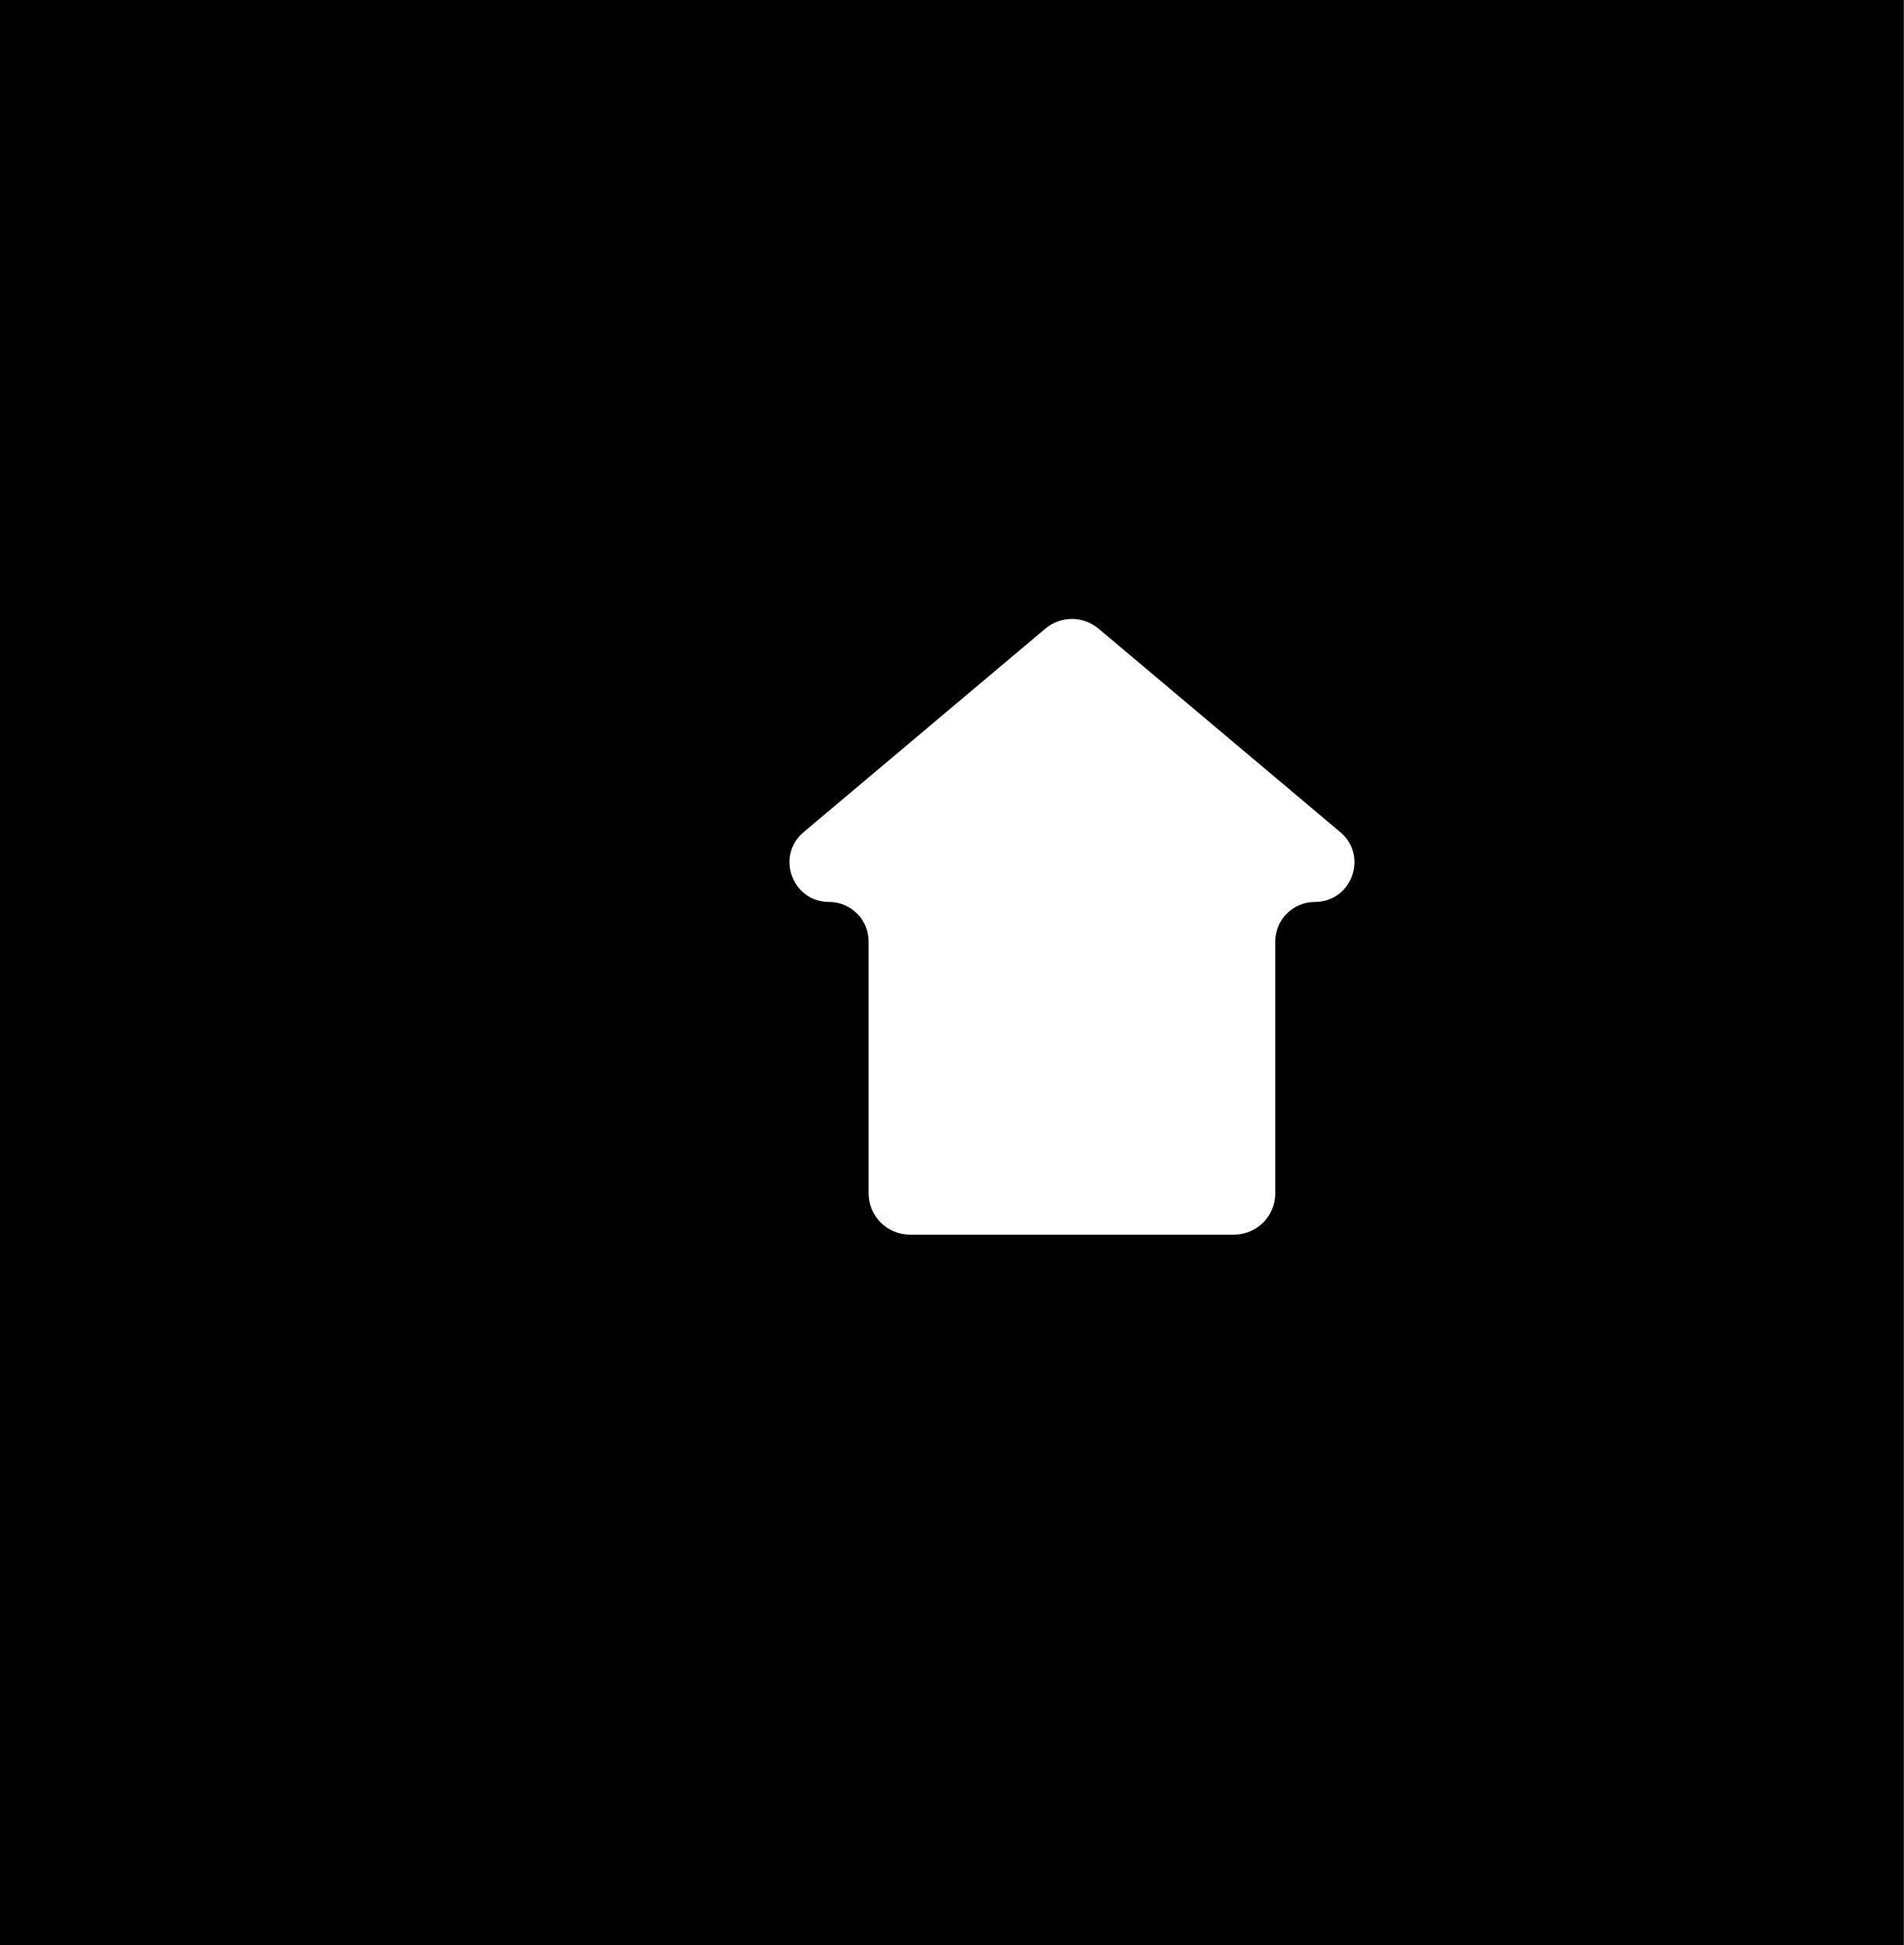
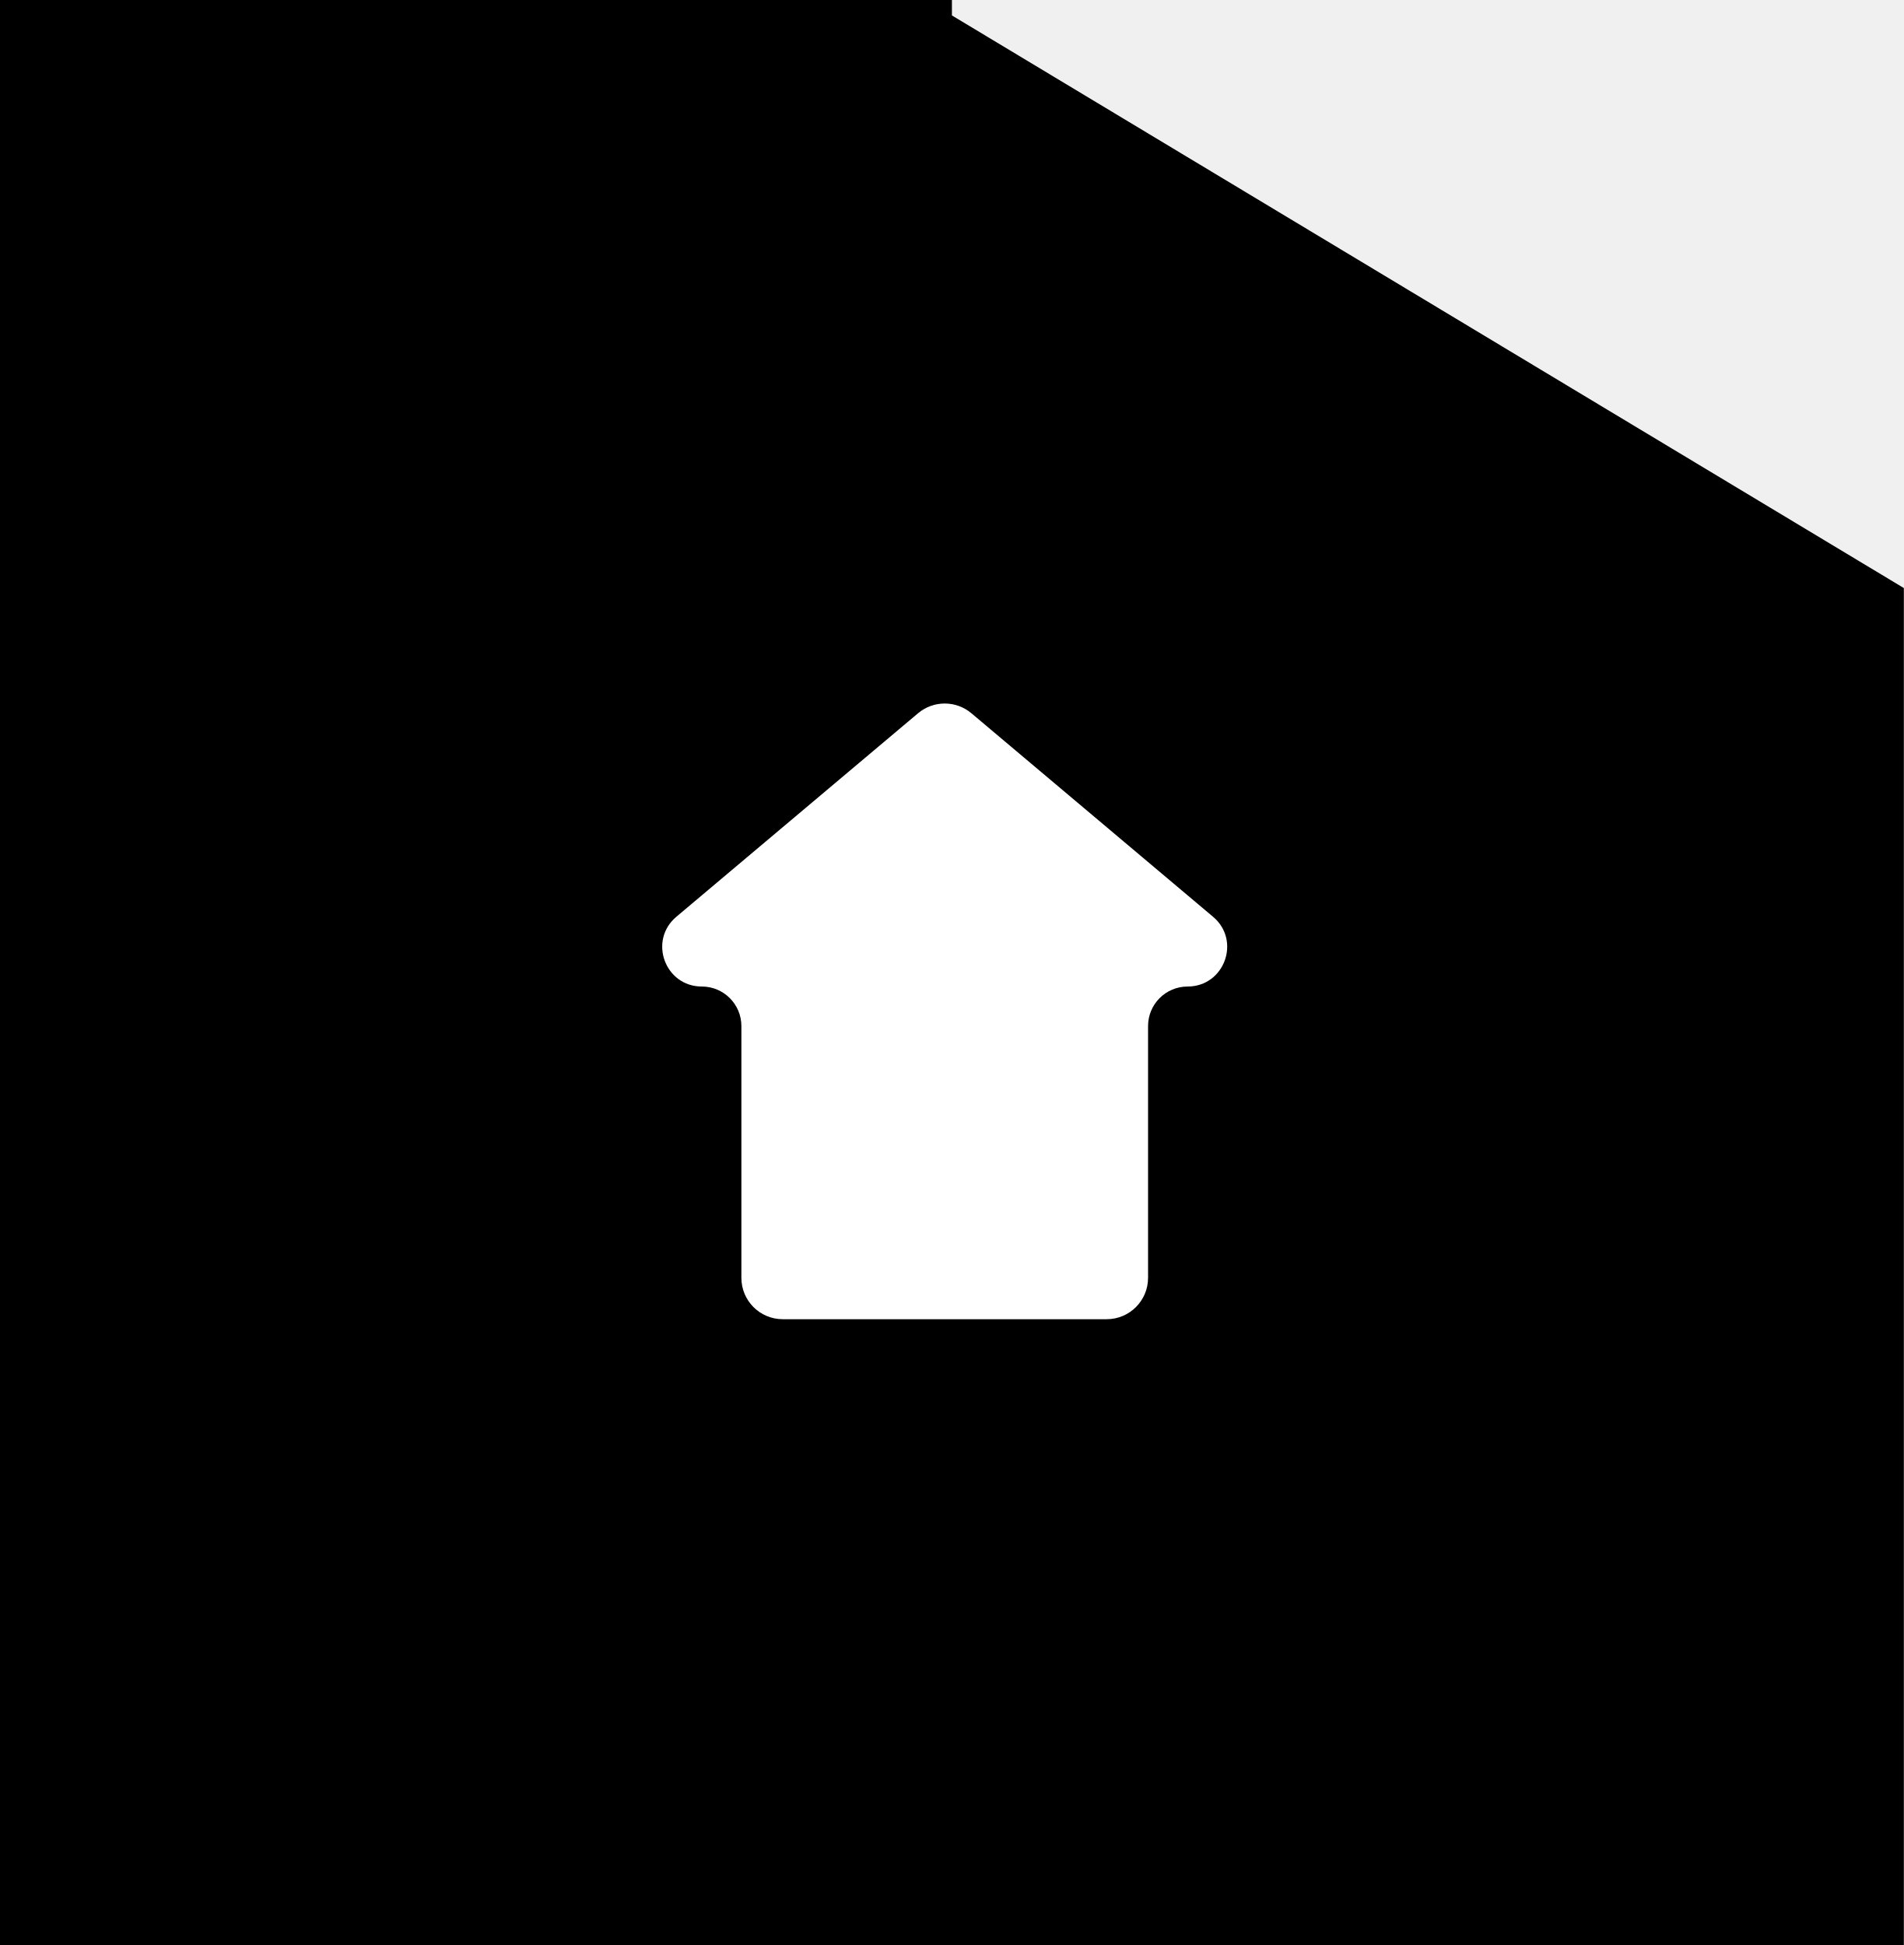
<svg xmlns="http://www.w3.org/2000/svg" width="46" height="47" viewBox="0 0 46 47" fill="none">
-   <rect width="46" height="47" fill="black" />
-   <path fill-rule="evenodd" clip-rule="evenodd" d="M31.769 21.795C32.66 21.795 33.066 20.683 32.384 20.109L26.544 15.192C26.172 14.878 25.628 14.878 25.256 15.192L19.416 20.109C18.735 20.683 19.141 21.795 20.032 21.795V21.795C20.559 21.795 20.987 22.223 20.987 22.751V28.835C20.987 29.387 21.435 29.835 21.987 29.835H29.813C30.366 29.835 30.813 29.387 30.813 28.835V22.751C30.813 22.223 31.241 21.795 31.769 21.795V21.795Z" fill="white" />
+   <path fill-rule="evenodd" clip-rule="evenodd" d="M23 0V0.373L46 14.21V47H0V0H23Z" fill="black" />
+   <path fill-rule="evenodd" clip-rule="evenodd" d="M28.694 23.839C29.585 23.839 29.991 22.727 29.309 22.153L23.47 17.235C23.098 16.922 22.554 16.922 22.182 17.235L16.342 22.153C15.66 22.727 16.066 23.839 16.957 23.839V23.839C17.485 23.839 17.913 24.267 17.913 24.794V30.878C17.913 31.431 18.36 31.878 18.913 31.878H26.739C27.291 31.878 27.739 31.431 27.739 30.878V24.794C27.739 24.267 28.166 23.839 28.694 23.839V23.839Z" fill="white" />
</svg>
